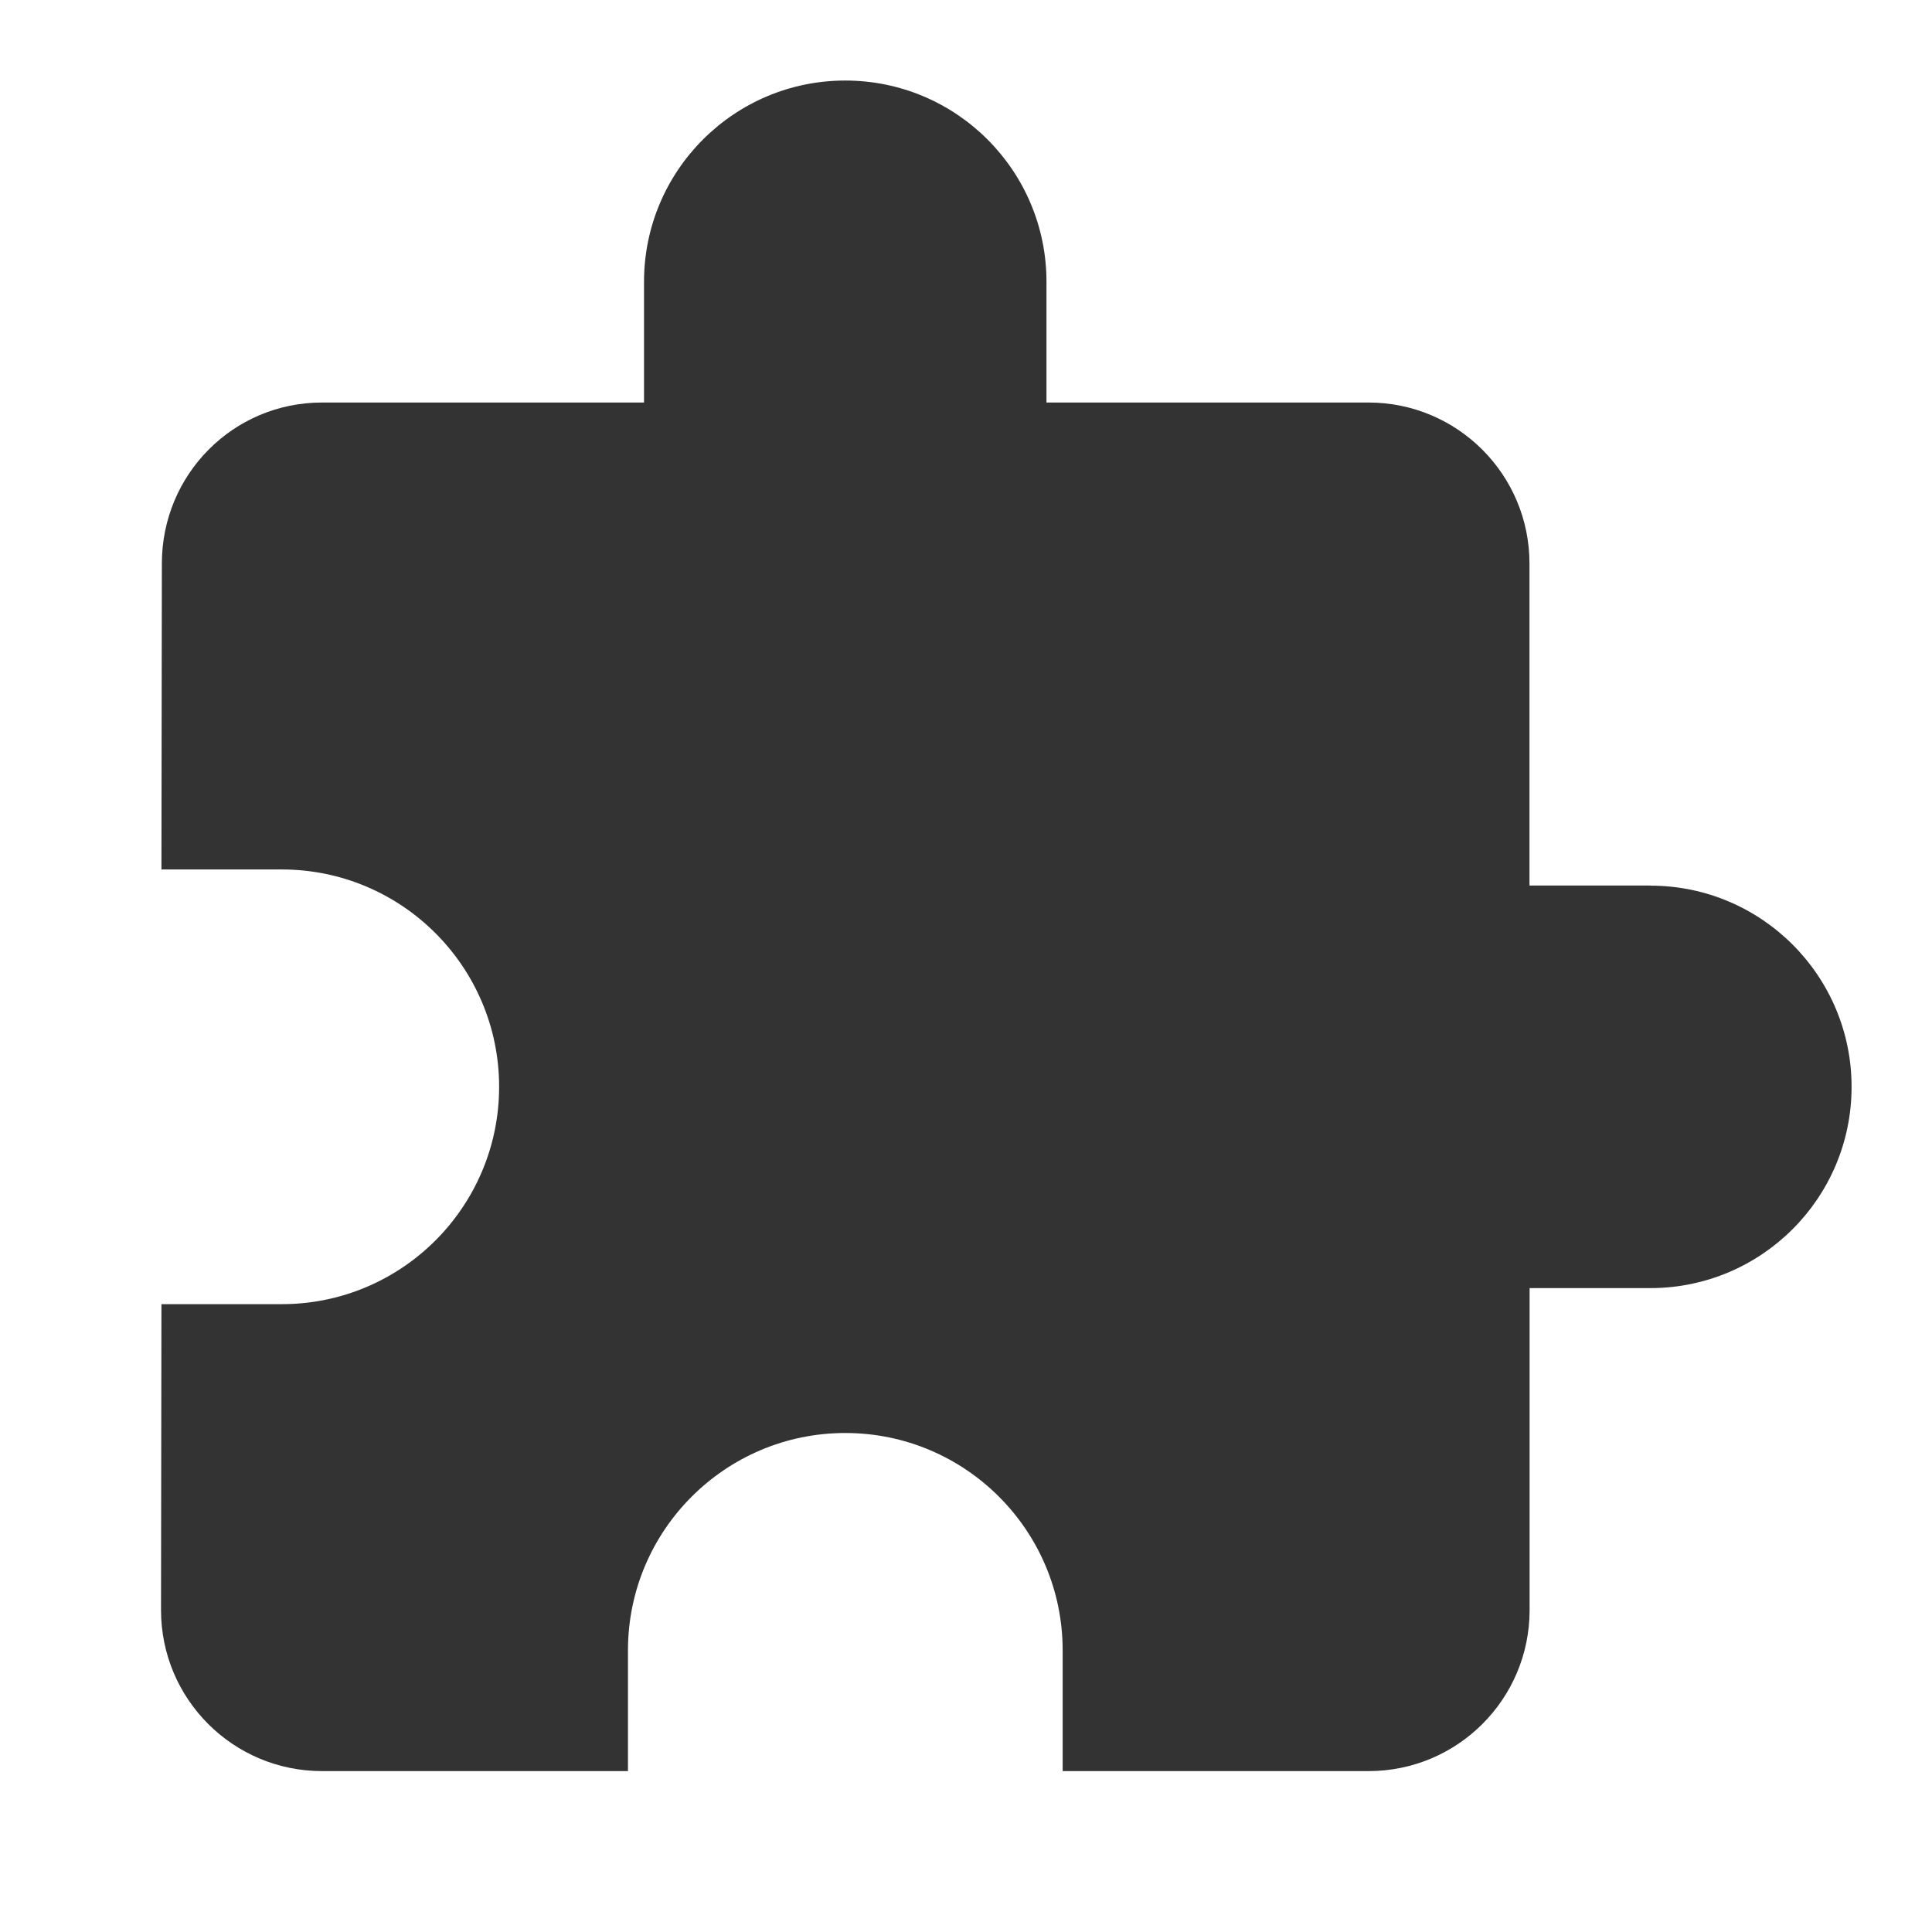
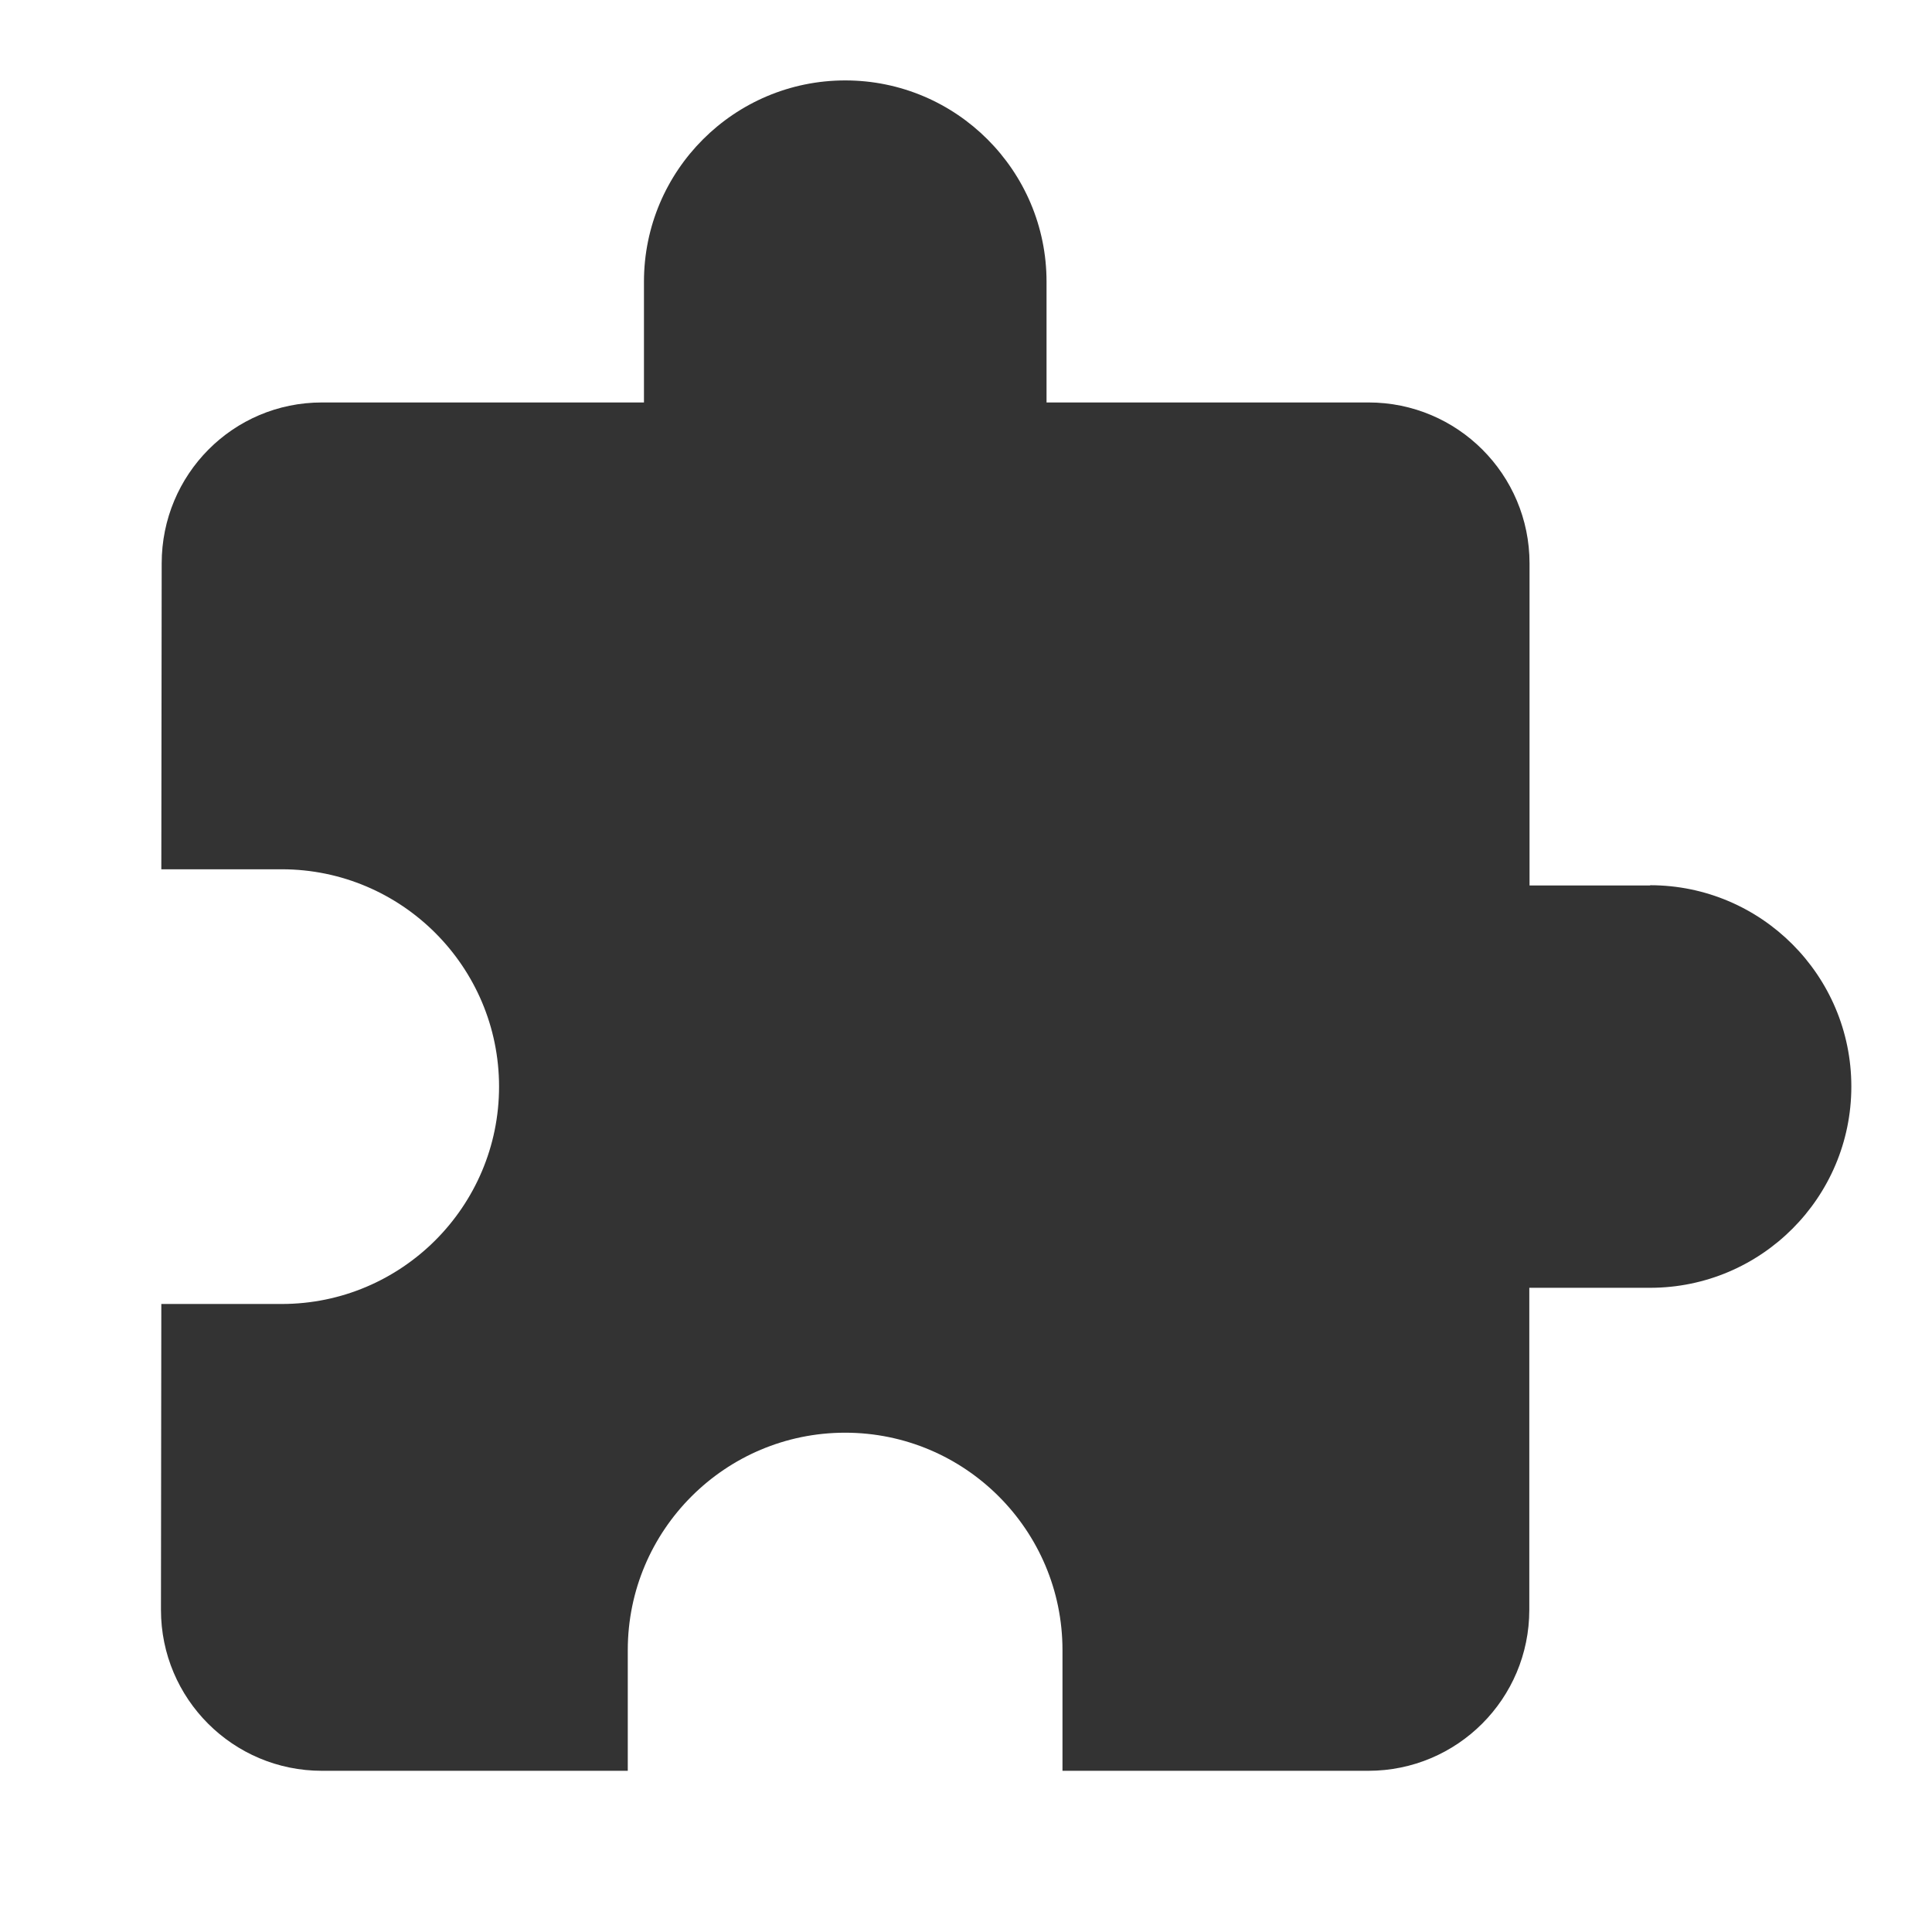
- <svg xmlns="http://www.w3.org/2000/svg" version="1.1" width="32" height="32" viewBox="0 0 32 32">
-   <path fill="#333333" d="M27.333 14.667h-2v-5.333c0-1.473-1.193-2.667-2.667-2.667h-5.333v-2c0-1.84-1.493-3.333-3.333-3.333s-3.333 1.493-3.333 3.333v2h-5.333c-1.473 0-2.653 1.193-2.653 2.667l-0.007 5.067h1.993c1.987 0 3.6 1.613 3.6 3.6s-1.613 3.6-3.6 3.6h-1.993l-0.007 5.067c0 1.473 1.193 2.667 2.667 2.667h5.067v-2c0-1.987 1.613-3.6 3.6-3.6s3.6 1.613 3.6 3.6v2h5.067c1.473 0 2.667-1.193 2.667-2.667v-5.333h2c1.84 0 3.333-1.493 3.333-3.333s-1.493-3.333-3.333-3.333z" />
+ <svg xmlns="http://www.w3.org/2000/svg" version="1.1" width="16" height="16" viewBox="0 0 16 16">
+   <path fill="#333333" d="M13.667 7.333h-1v-2.667c0-0.737-0.597-1.333-1.333-1.333h-2.667v-1c0-0.92-0.747-1.667-1.667-1.667s-1.667 0.747-1.667 1.667v1h-2.667c-0.737 0-1.327 0.597-1.327 1.333l-0.003 2.533h0.997c0.993 0 1.8 0.807 1.8 1.8s-0.807 1.8-1.8 1.8h-0.997l-0.003 2.533c0 0.737 0.597 1.333 1.333 1.333h2.533v-1c0-0.993 0.807-1.8 1.8-1.8s1.8 0.807 1.8 1.8v1h2.533c0.737 0 1.333-0.597 1.333-1.333v-2.667h1c0.92 0 1.667-0.747 1.667-1.667s-0.747-1.667-1.667-1.667z" />
</svg>
